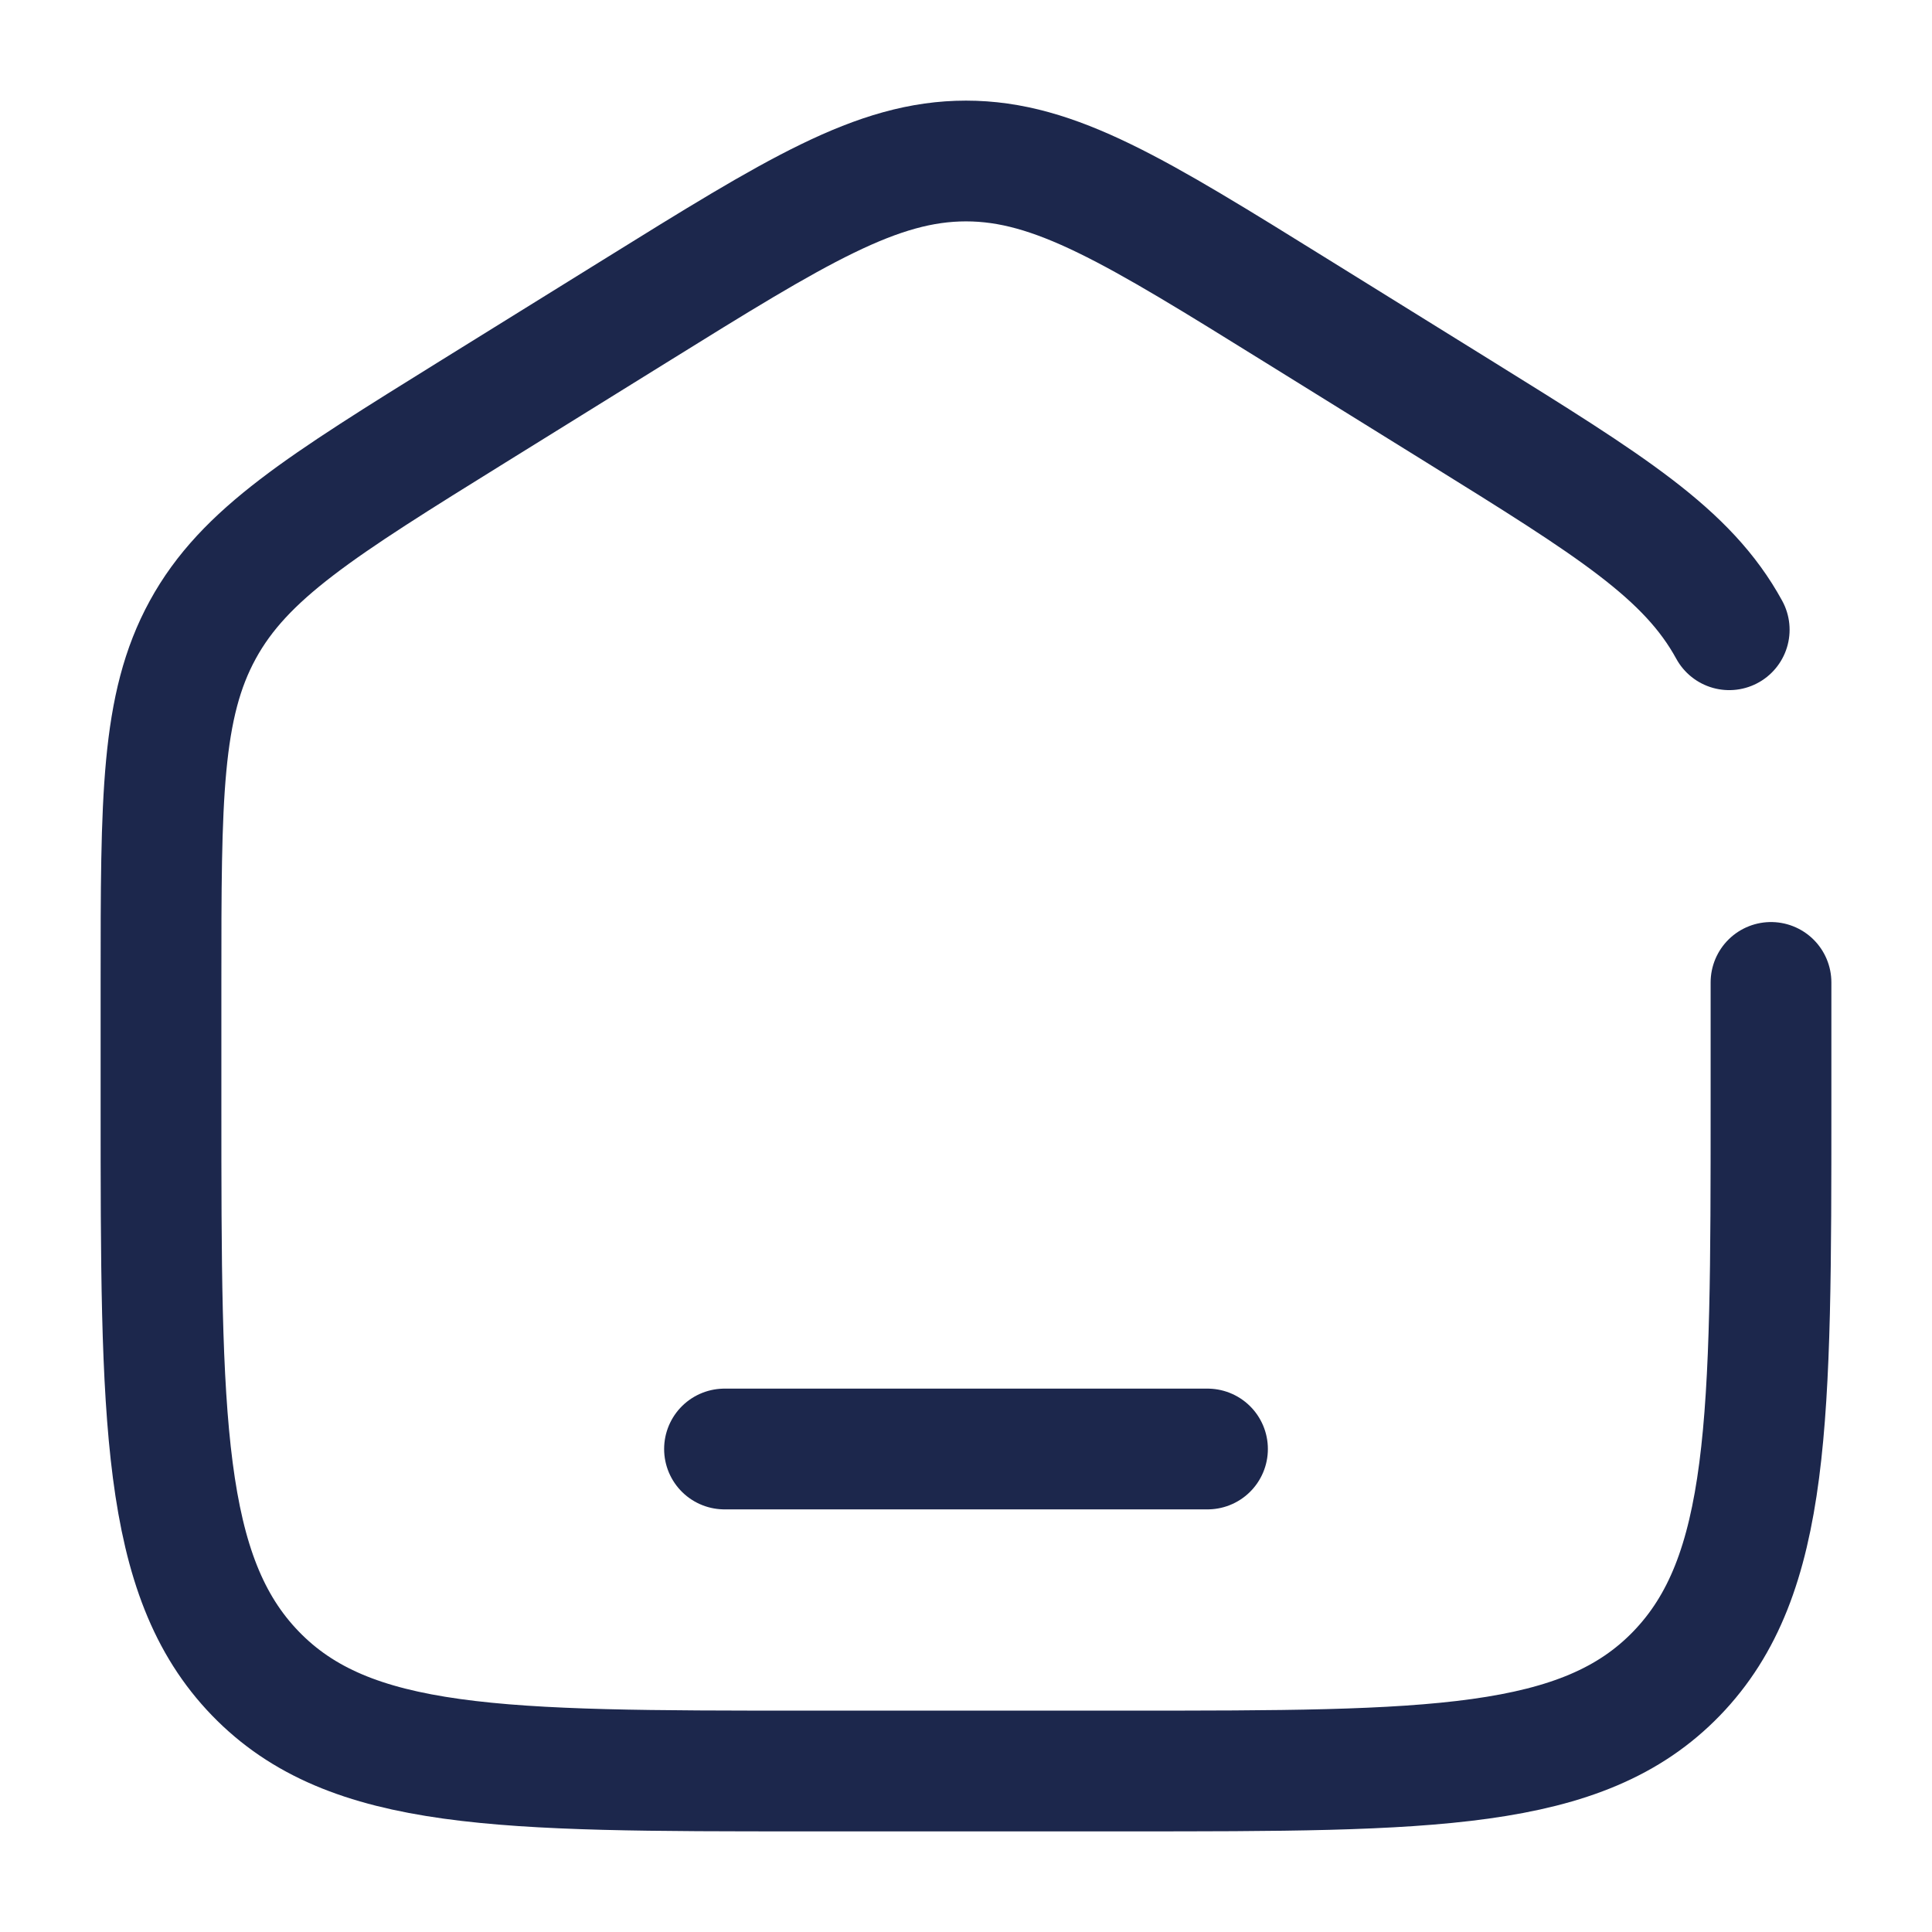
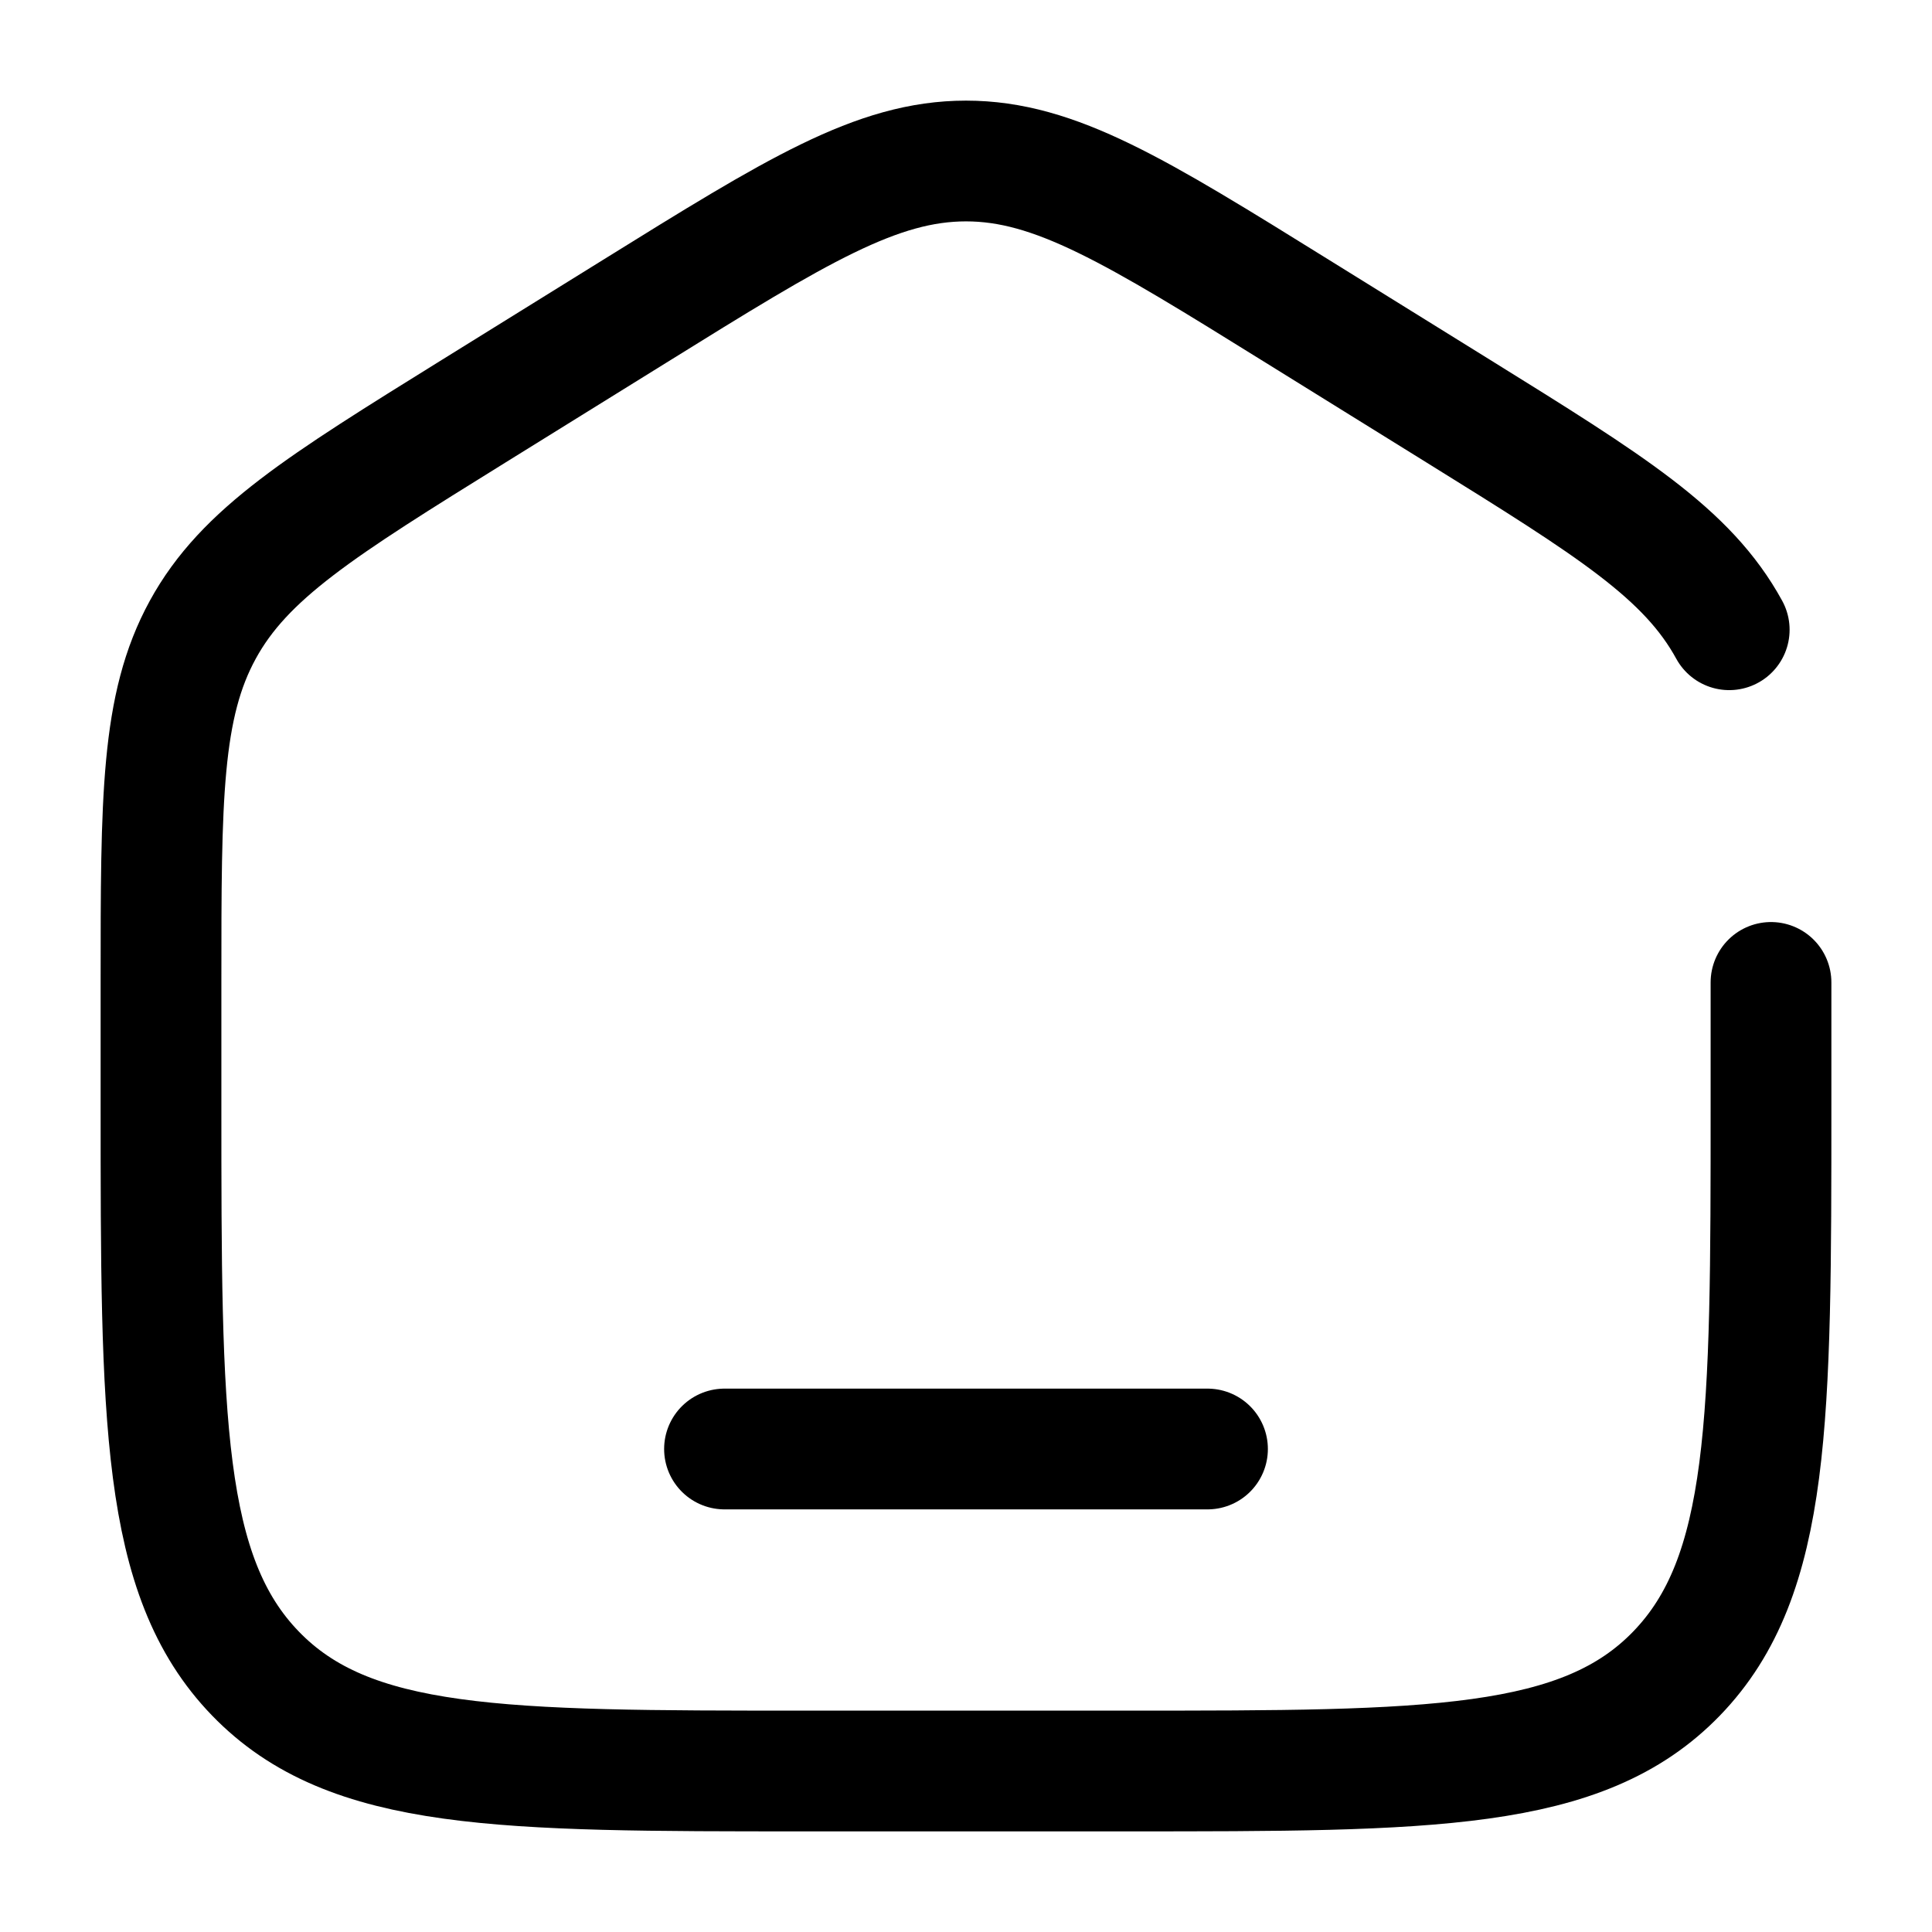
<svg xmlns="http://www.w3.org/2000/svg" width="800px" height="800px" viewBox="0 0 24 24" fill="none">
-   <path d="M22 12.204V13.725C22 17.626 22 19.576 20.828 20.788C19.657 22 17.771 22 14 22H10C6.229 22 4.343 22 3.172 20.788C2 19.576 2 17.626 2 13.725V12.204C2 9.915 2 8.771 2.519 7.823C3.038 6.874 3.987 6.286 5.884 5.108L7.884 3.867C9.889 2.622 10.892 2 12 2C13.108 2 14.111 2.622 16.116 3.867L18.116 5.108C20.013 6.286 20.962 6.874 21.481 7.823" stroke="#1C274C" stroke-width="1.5" stroke-linecap="round" />
-   <path d="M15 18H9" stroke="#1C274C" stroke-width="1.5" stroke-linecap="round" />
+   <path d="M22 12.204V13.725C22 17.626 22 19.576 20.828 20.788C19.657 22 17.771 22 14 22H10C6.229 22 4.343 22 3.172 20.788C2 19.576 2 17.626 2 13.725V12.204C2 9.915 2 8.771 2.519 7.823C3.038 6.874 3.987 6.286 5.884 5.108L7.884 3.867C9.889 2.622 10.892 2 12 2C13.108 2 14.111 2.622 16.116 3.867L18.116 5.108C20.013 6.286 20.962 6.874 21.481 7.823" stroke="#000" stroke-width="1.5" stroke-linecap="round" />
+   <path d="M15 18H9" stroke="#000" stroke-width="1.5" stroke-linecap="round" />
</svg>
